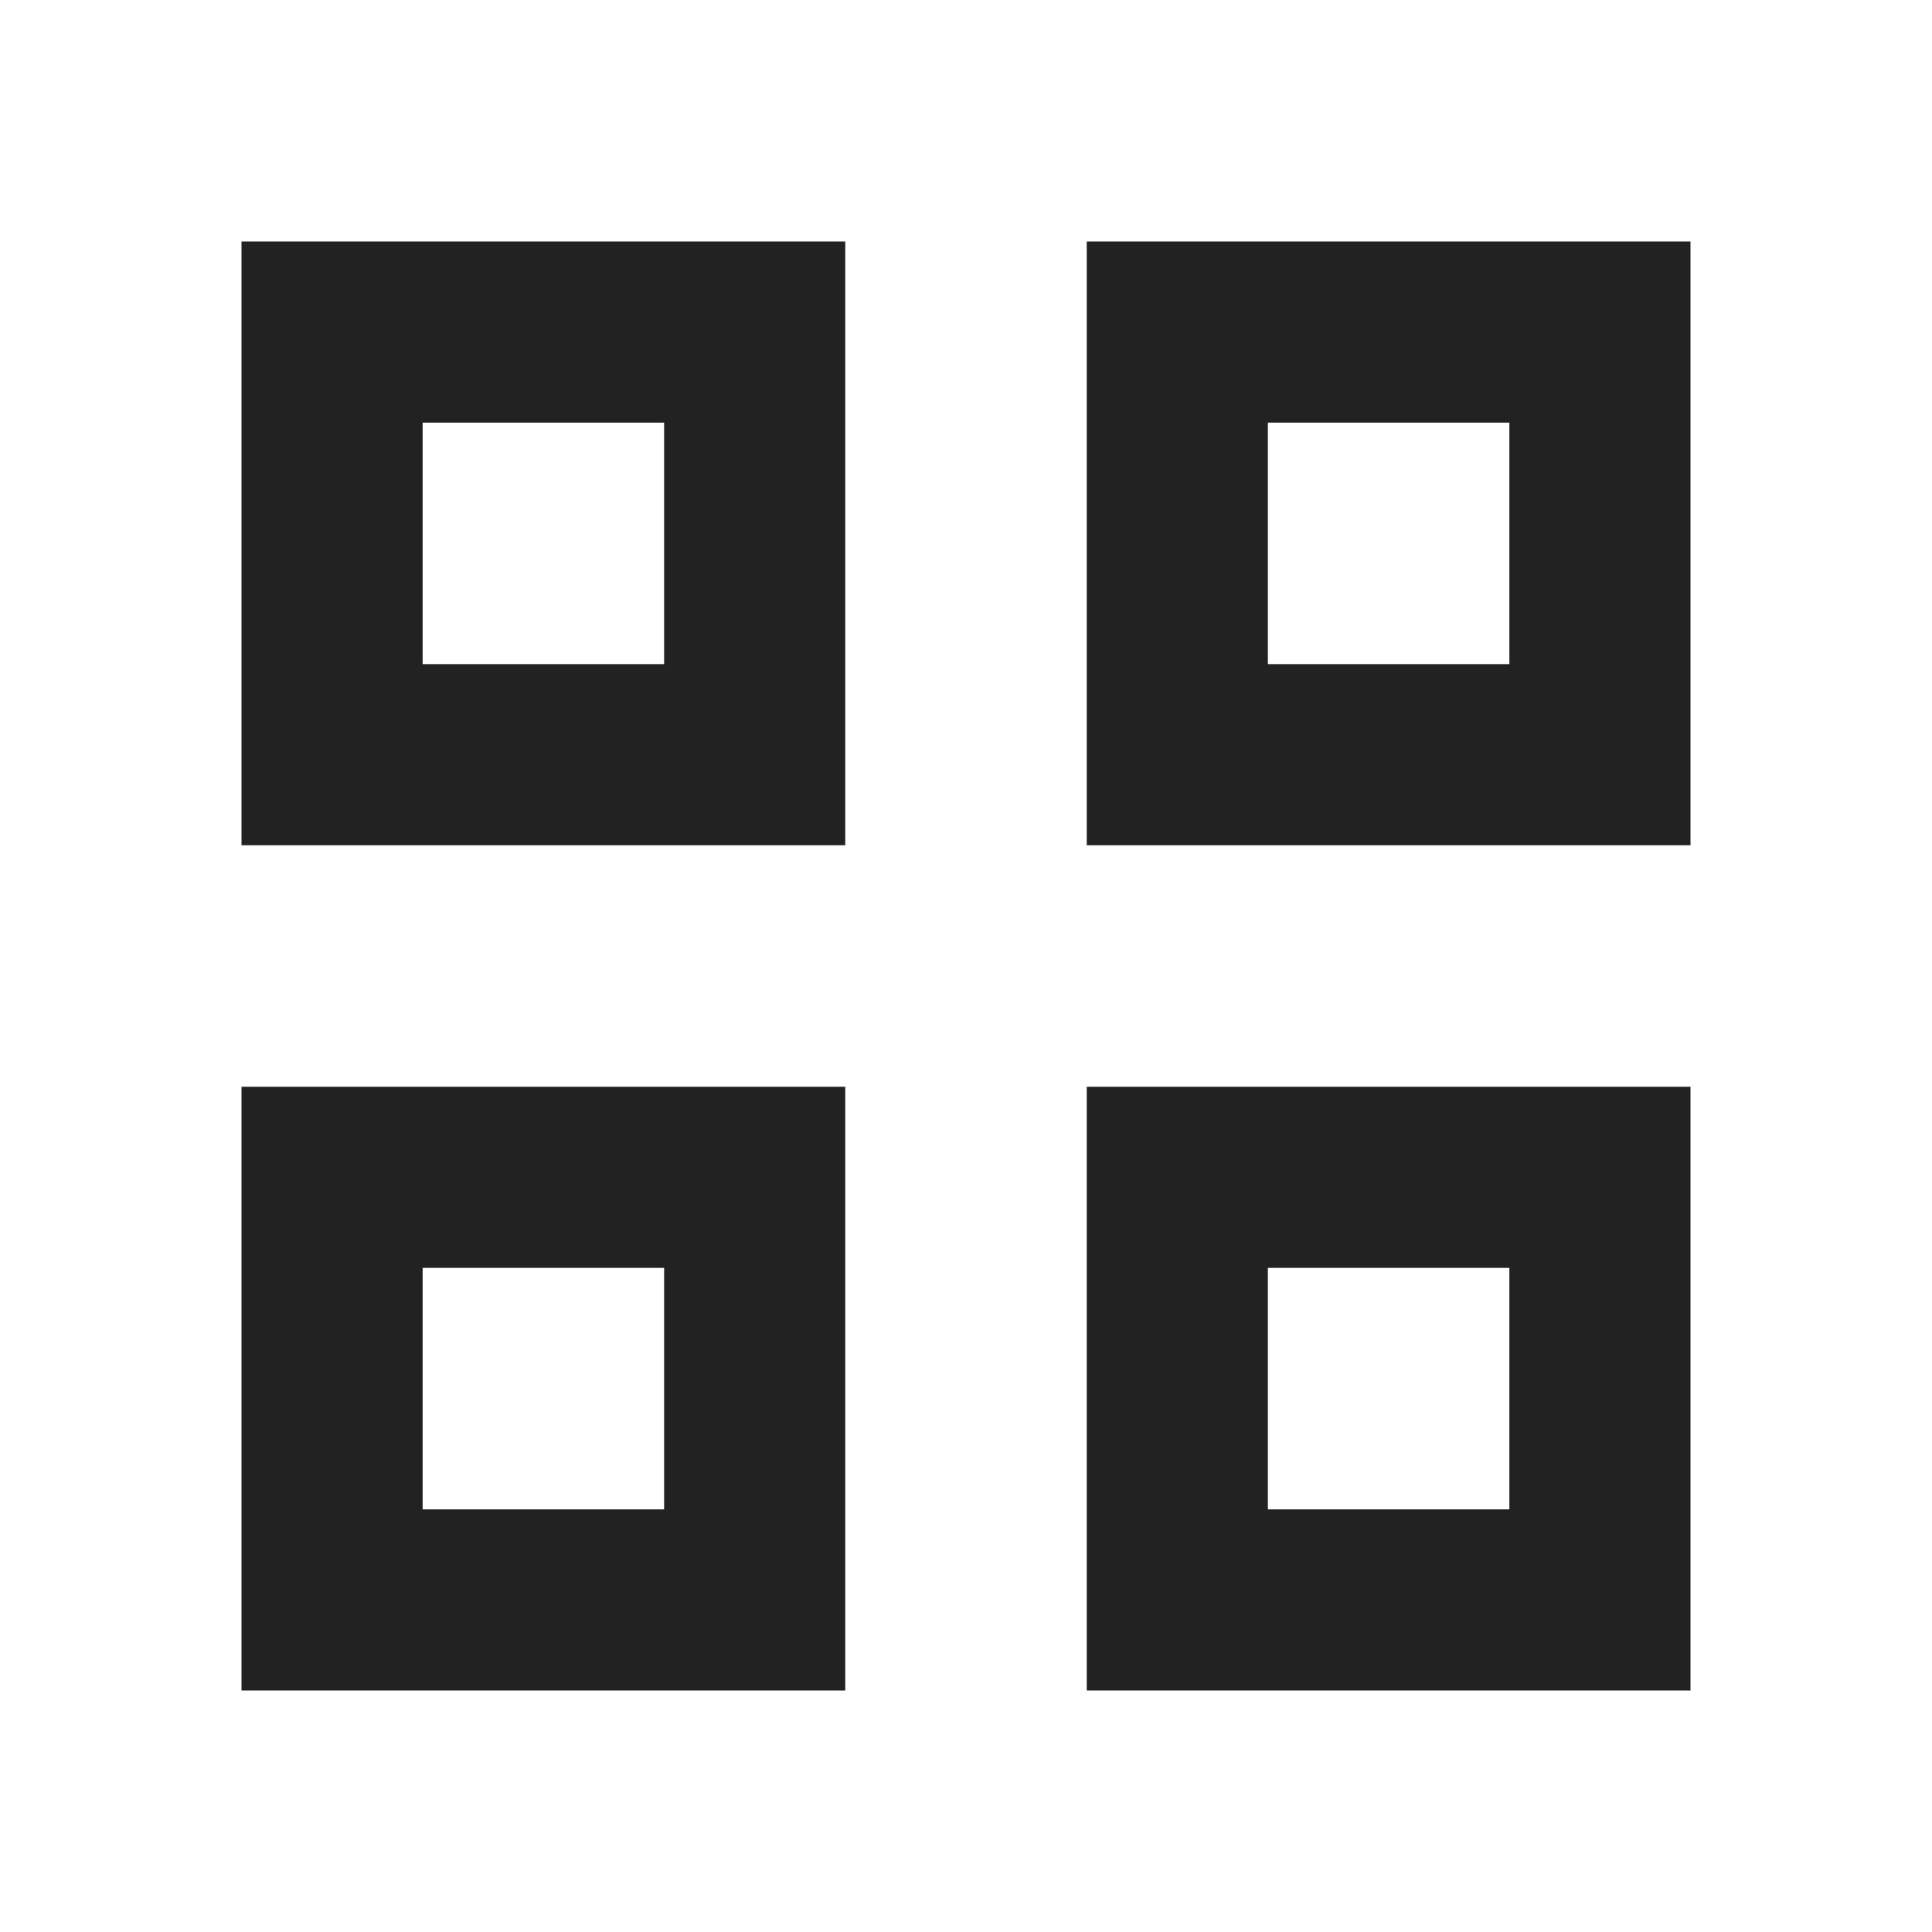
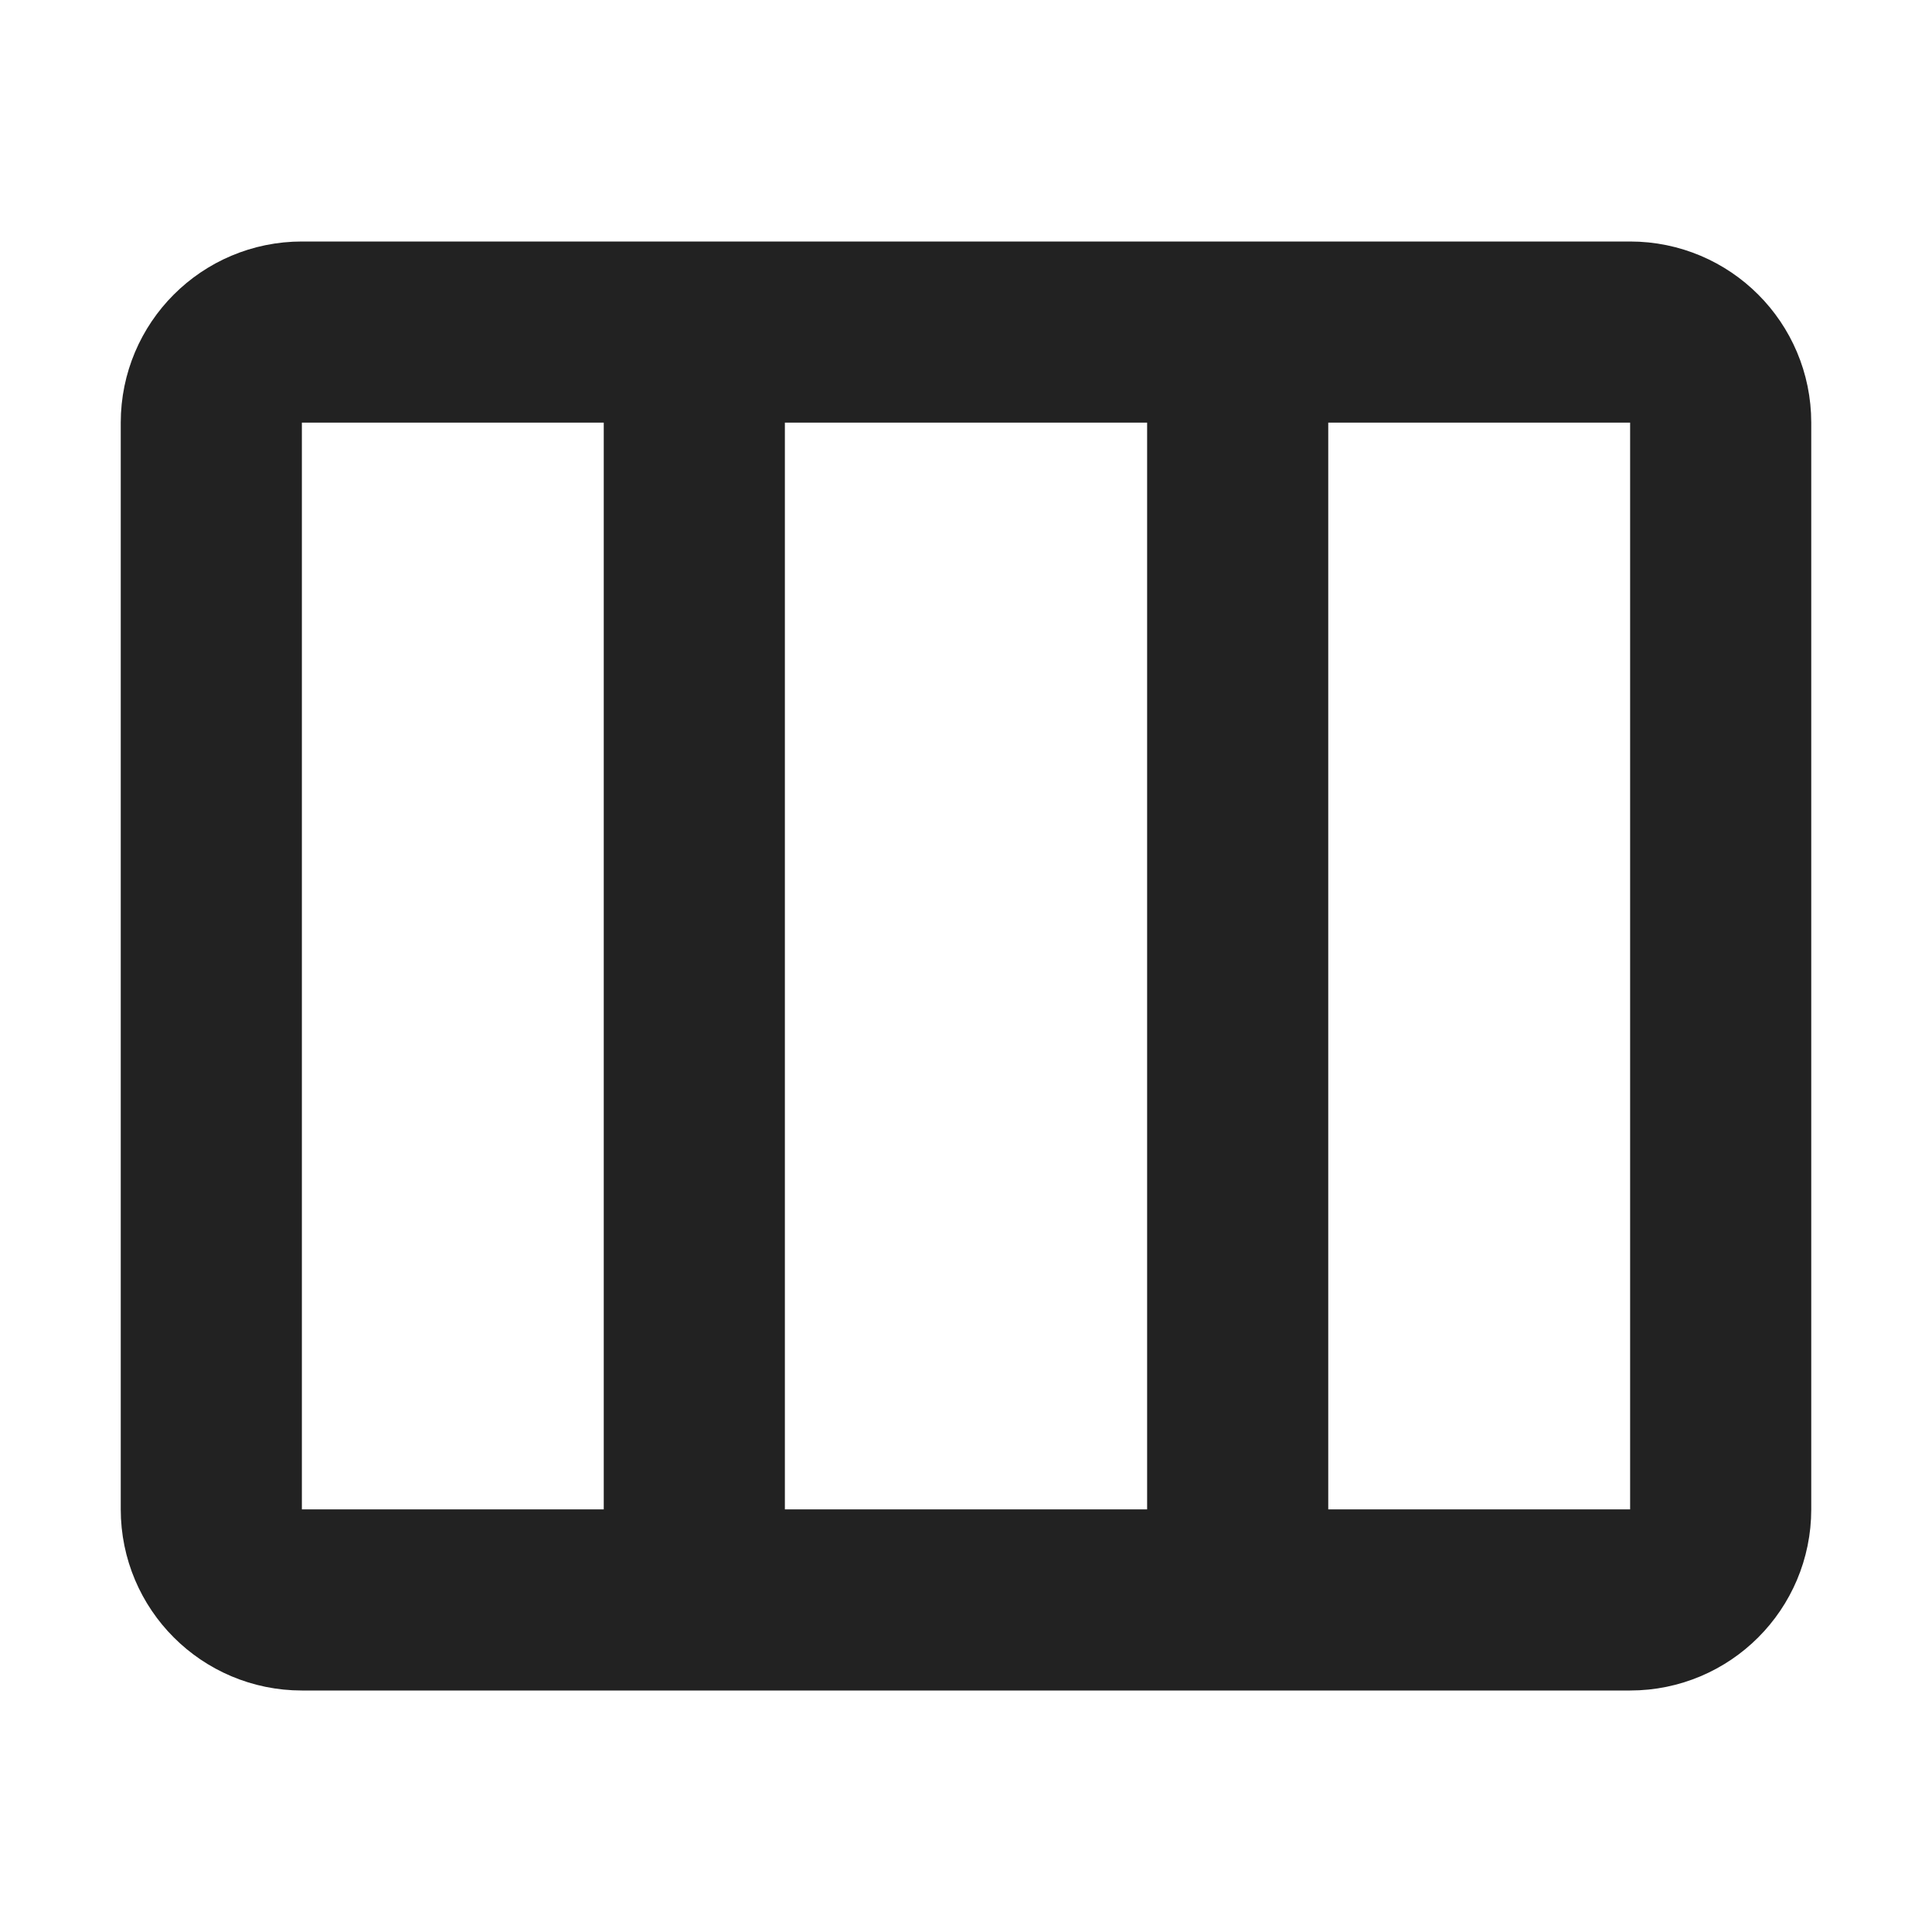
<svg xmlns="http://www.w3.org/2000/svg" width="16" height="16" viewBox="0 0 16 16">
-   <path fill="#222" fill-rule="evenodd" d="M2 2h5v5H2V2zm1.5 1.5v2h2v-2h-2zM9 2h5v5H9V2zm1.5 1.5v2h2v-2h-2zM2 9h5v5H2V9zm1.5 1.5v2h2v-2h-2zM9 9h5v5H9V9zm1.5 1.5v2h2v-2h-2z" />
+   <g fill="none" stroke="#222" stroke-width="1.5" stroke-linejoin="round">
+     <rect x="1.75" y="2.75" width="12.5" height="10.5" rx=".75" />
+     <path d="M5.75 2.75v10.5M10.25 2.75v10.5" />
+   </g>
</svg>
